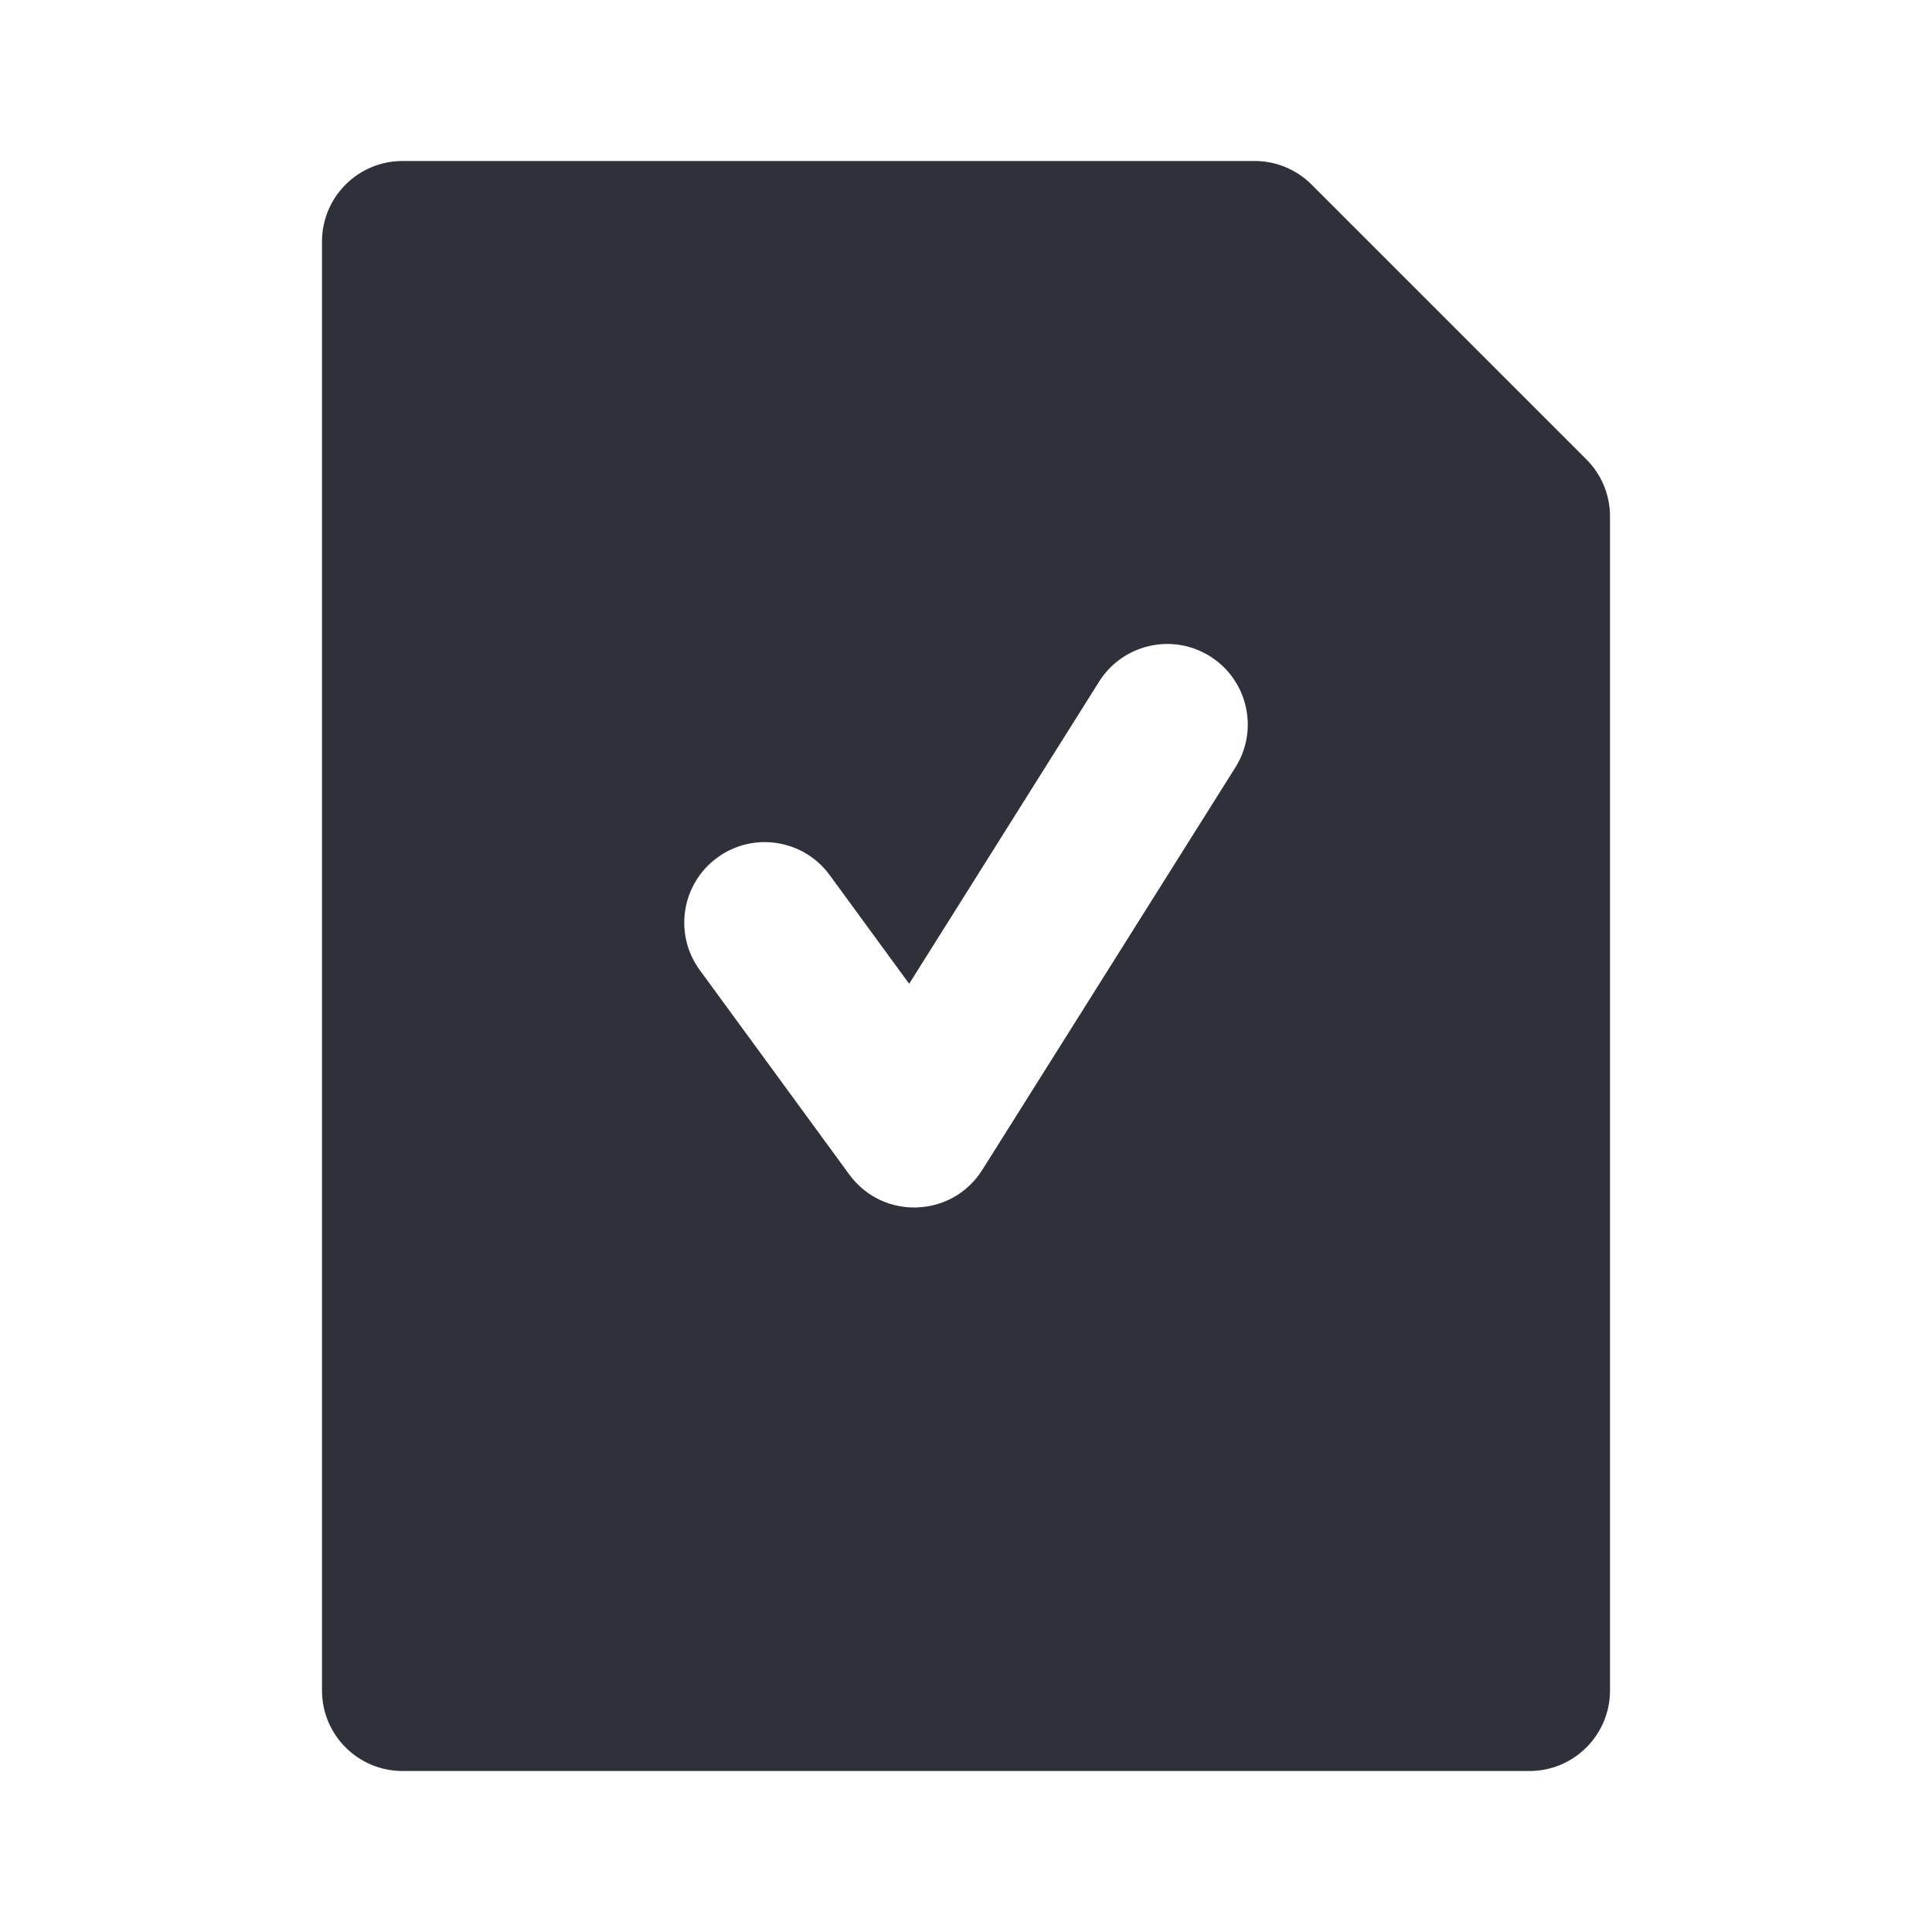
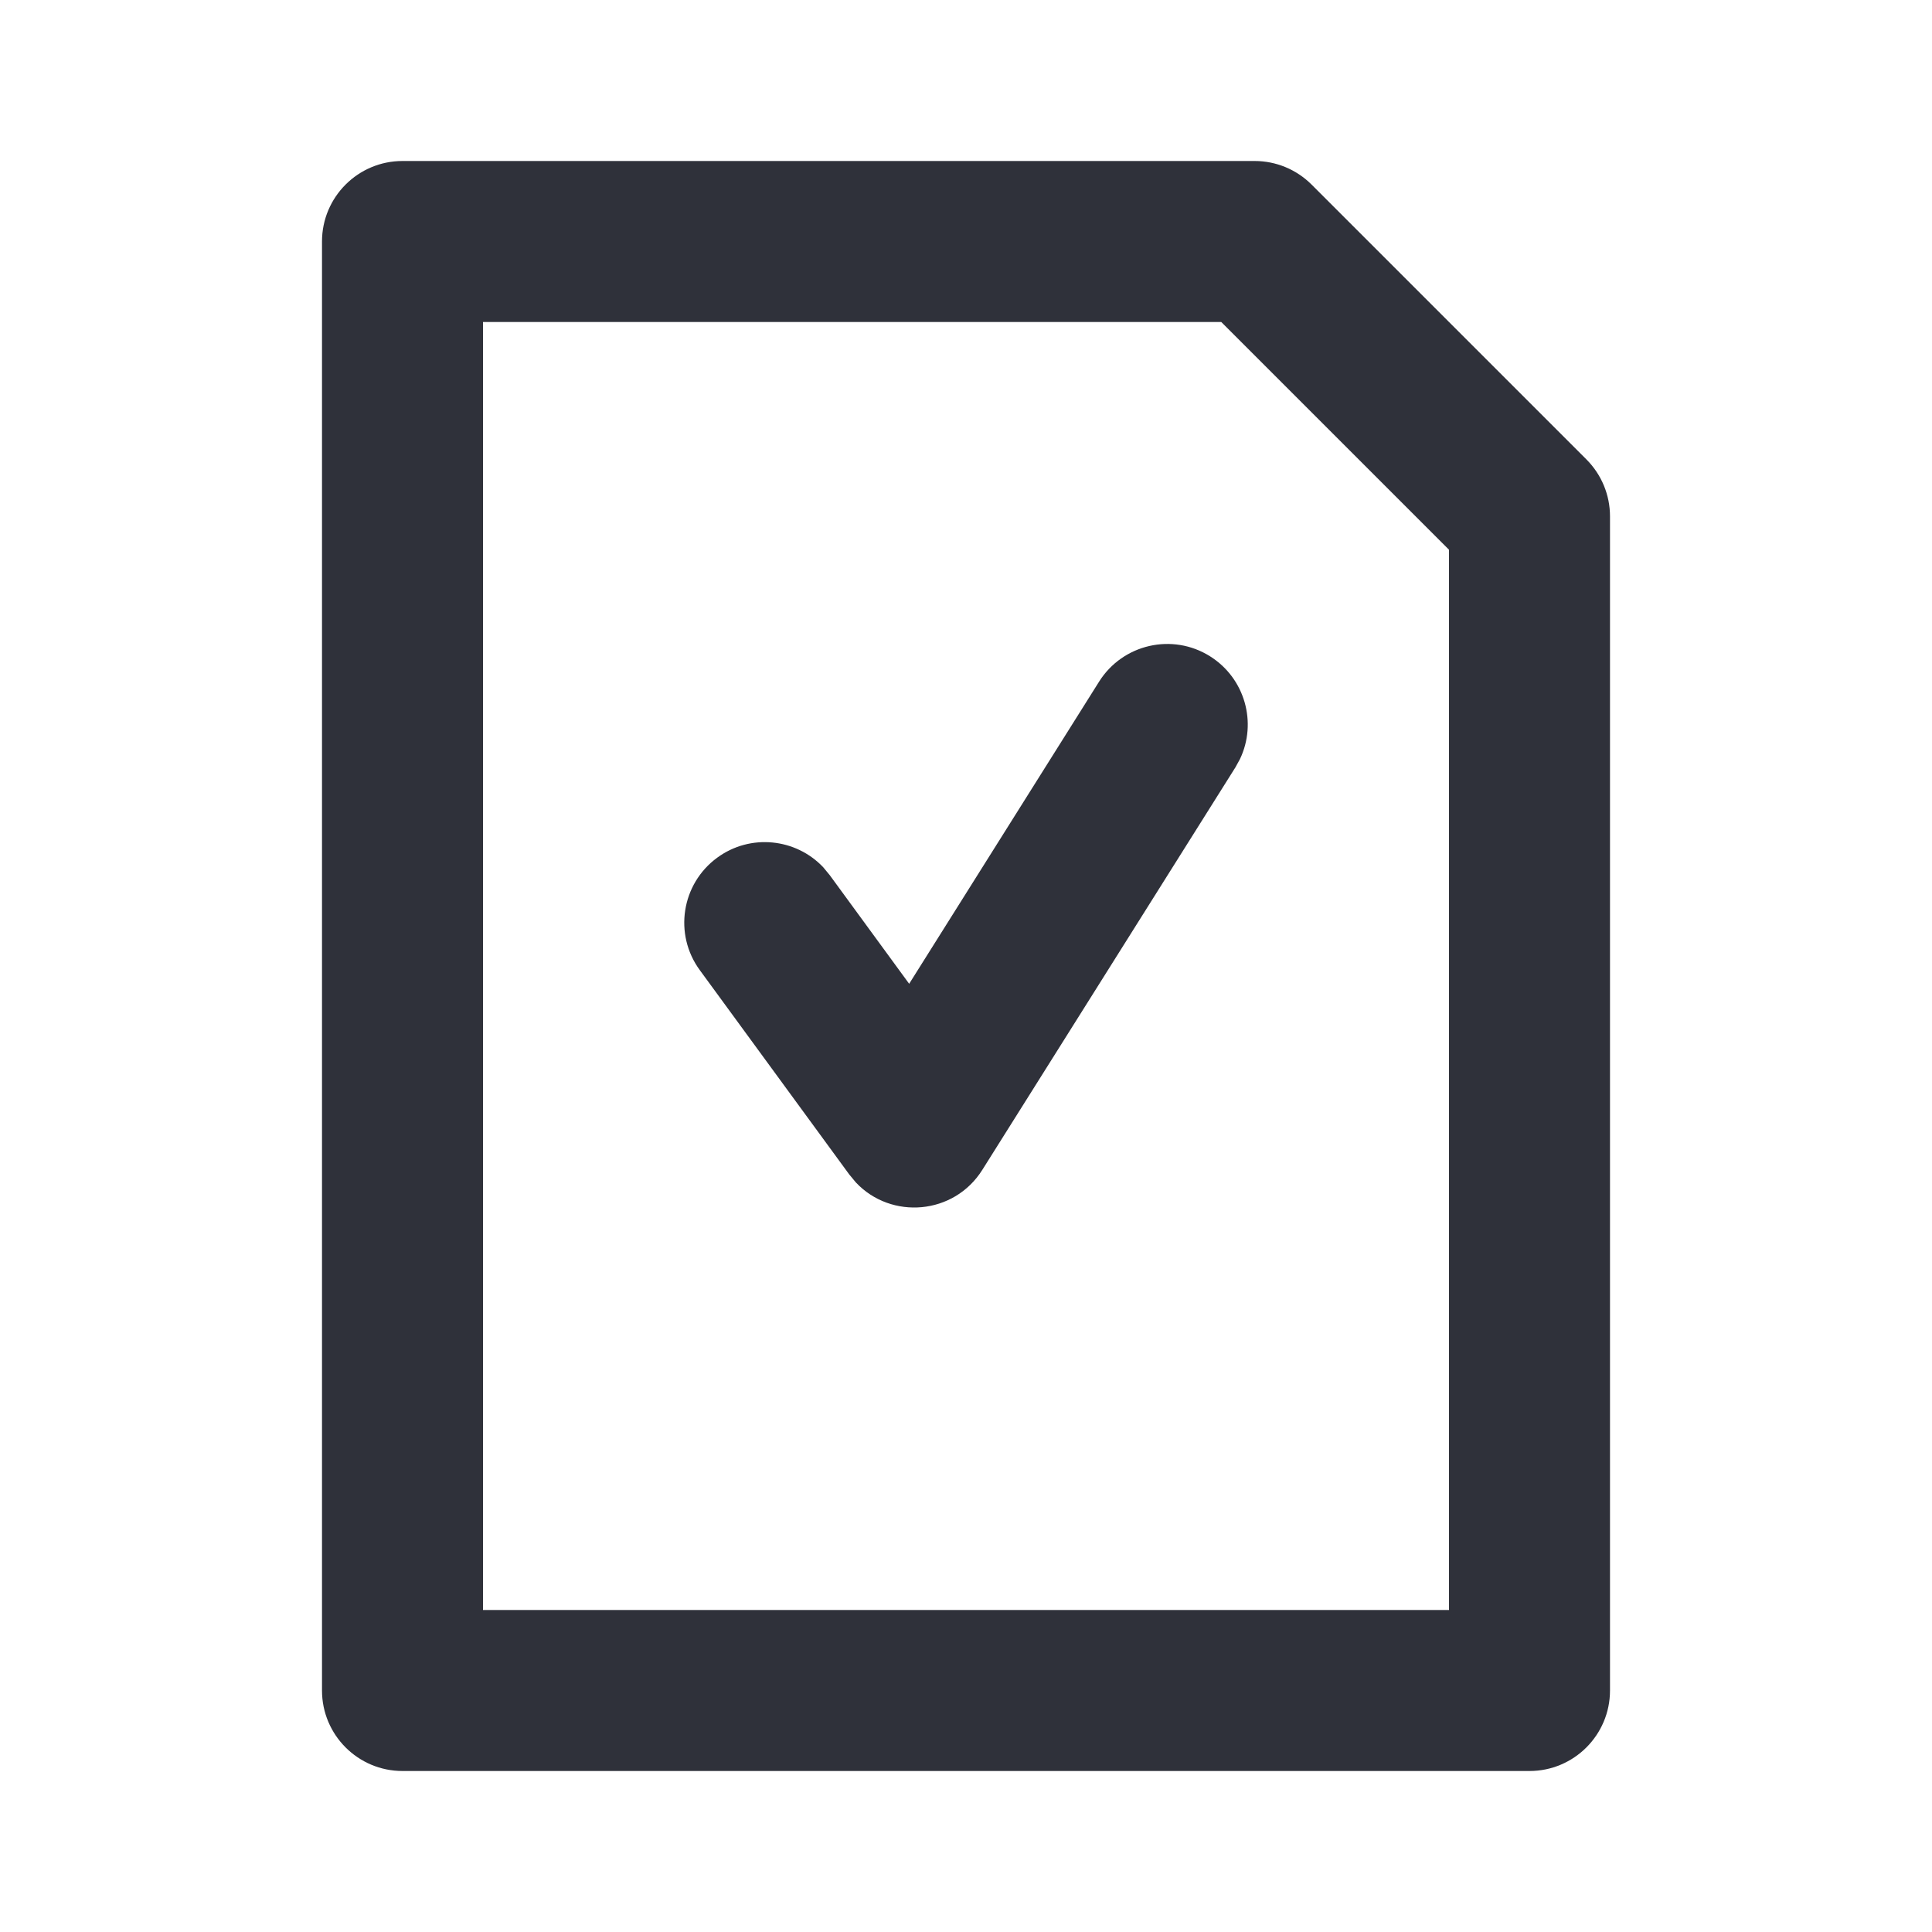
<svg xmlns="http://www.w3.org/2000/svg" width="24px" height="24px" viewBox="0 0 24 24" version="1.1">
-   <g id="24x24/Flattened/Actions/Added-Note" stroke="none" stroke-width="1" fill="none" fill-rule="evenodd">
-     <path d="M19.707,5.707 C19.895,5.895 20,6.149 20,6.414 L20,21 C20,21.552 19.552,22 19,22 L5,22 C4.448,22 4,21.552 4,21 L4,3 C4,2.448 4.448,2 5,2 L15.586,2 C15.851,2 16.105,2.105 16.293,2.293 L19.707,5.707 Z M13.653,8.468 L11.294,12.221 L10.307,10.871 C9.981,10.425 9.355,10.328 8.91,10.654 C8.464,10.98 8.367,11.606 8.693,12.051 L10.55,14.59 C10.967,15.161 11.827,15.13 12.203,14.532 L15.347,9.532 C15.641,9.065 15.5,8.447 15.032,8.153 C14.565,7.859 13.947,8 13.653,8.468 Z" id="Added-Note" fill="#2F313A" fill-rule="nonzero" />
+   <g id="Symbols" stroke="none" stroke-width="1" fill="none" fill-rule="evenodd">
+     <g id="24x24/Actions/Added-Note" transform="translate(-0, 0)" fill="#2F313A">
+       <path d="M15.586,2 C15.851,2 16.105,2.105 16.293,2.293 L19.707,5.707 C19.895,5.895 20,6.149 20,6.414 L20,21 C20,21.552 19.552,22 19,22 L5,22 C4.448,22 4,21.552 4,21 L4,3 C4,2.448 4.448,2 5,2 L15.586,2 Z M15.171,4 L6,4 L6,20 L18,20 L18,6.829 L15.171,4 Z M13.653,8.468 C13.947,8 14.565,7.859 15.032,8.153 C15.466,8.426 15.619,8.978 15.403,9.43 L15.347,9.532 L12.203,14.532 C11.851,15.093 11.072,15.155 10.633,14.69 L10.55,14.59 L8.693,12.051 C8.367,11.606 8.464,10.98 8.91,10.654 C9.321,10.353 9.886,10.413 10.227,10.774 L10.307,10.871 L11.294,12.221 L13.653,8.468 Z" id="Added-Note" />
+     </g>
  </g>
</svg>
